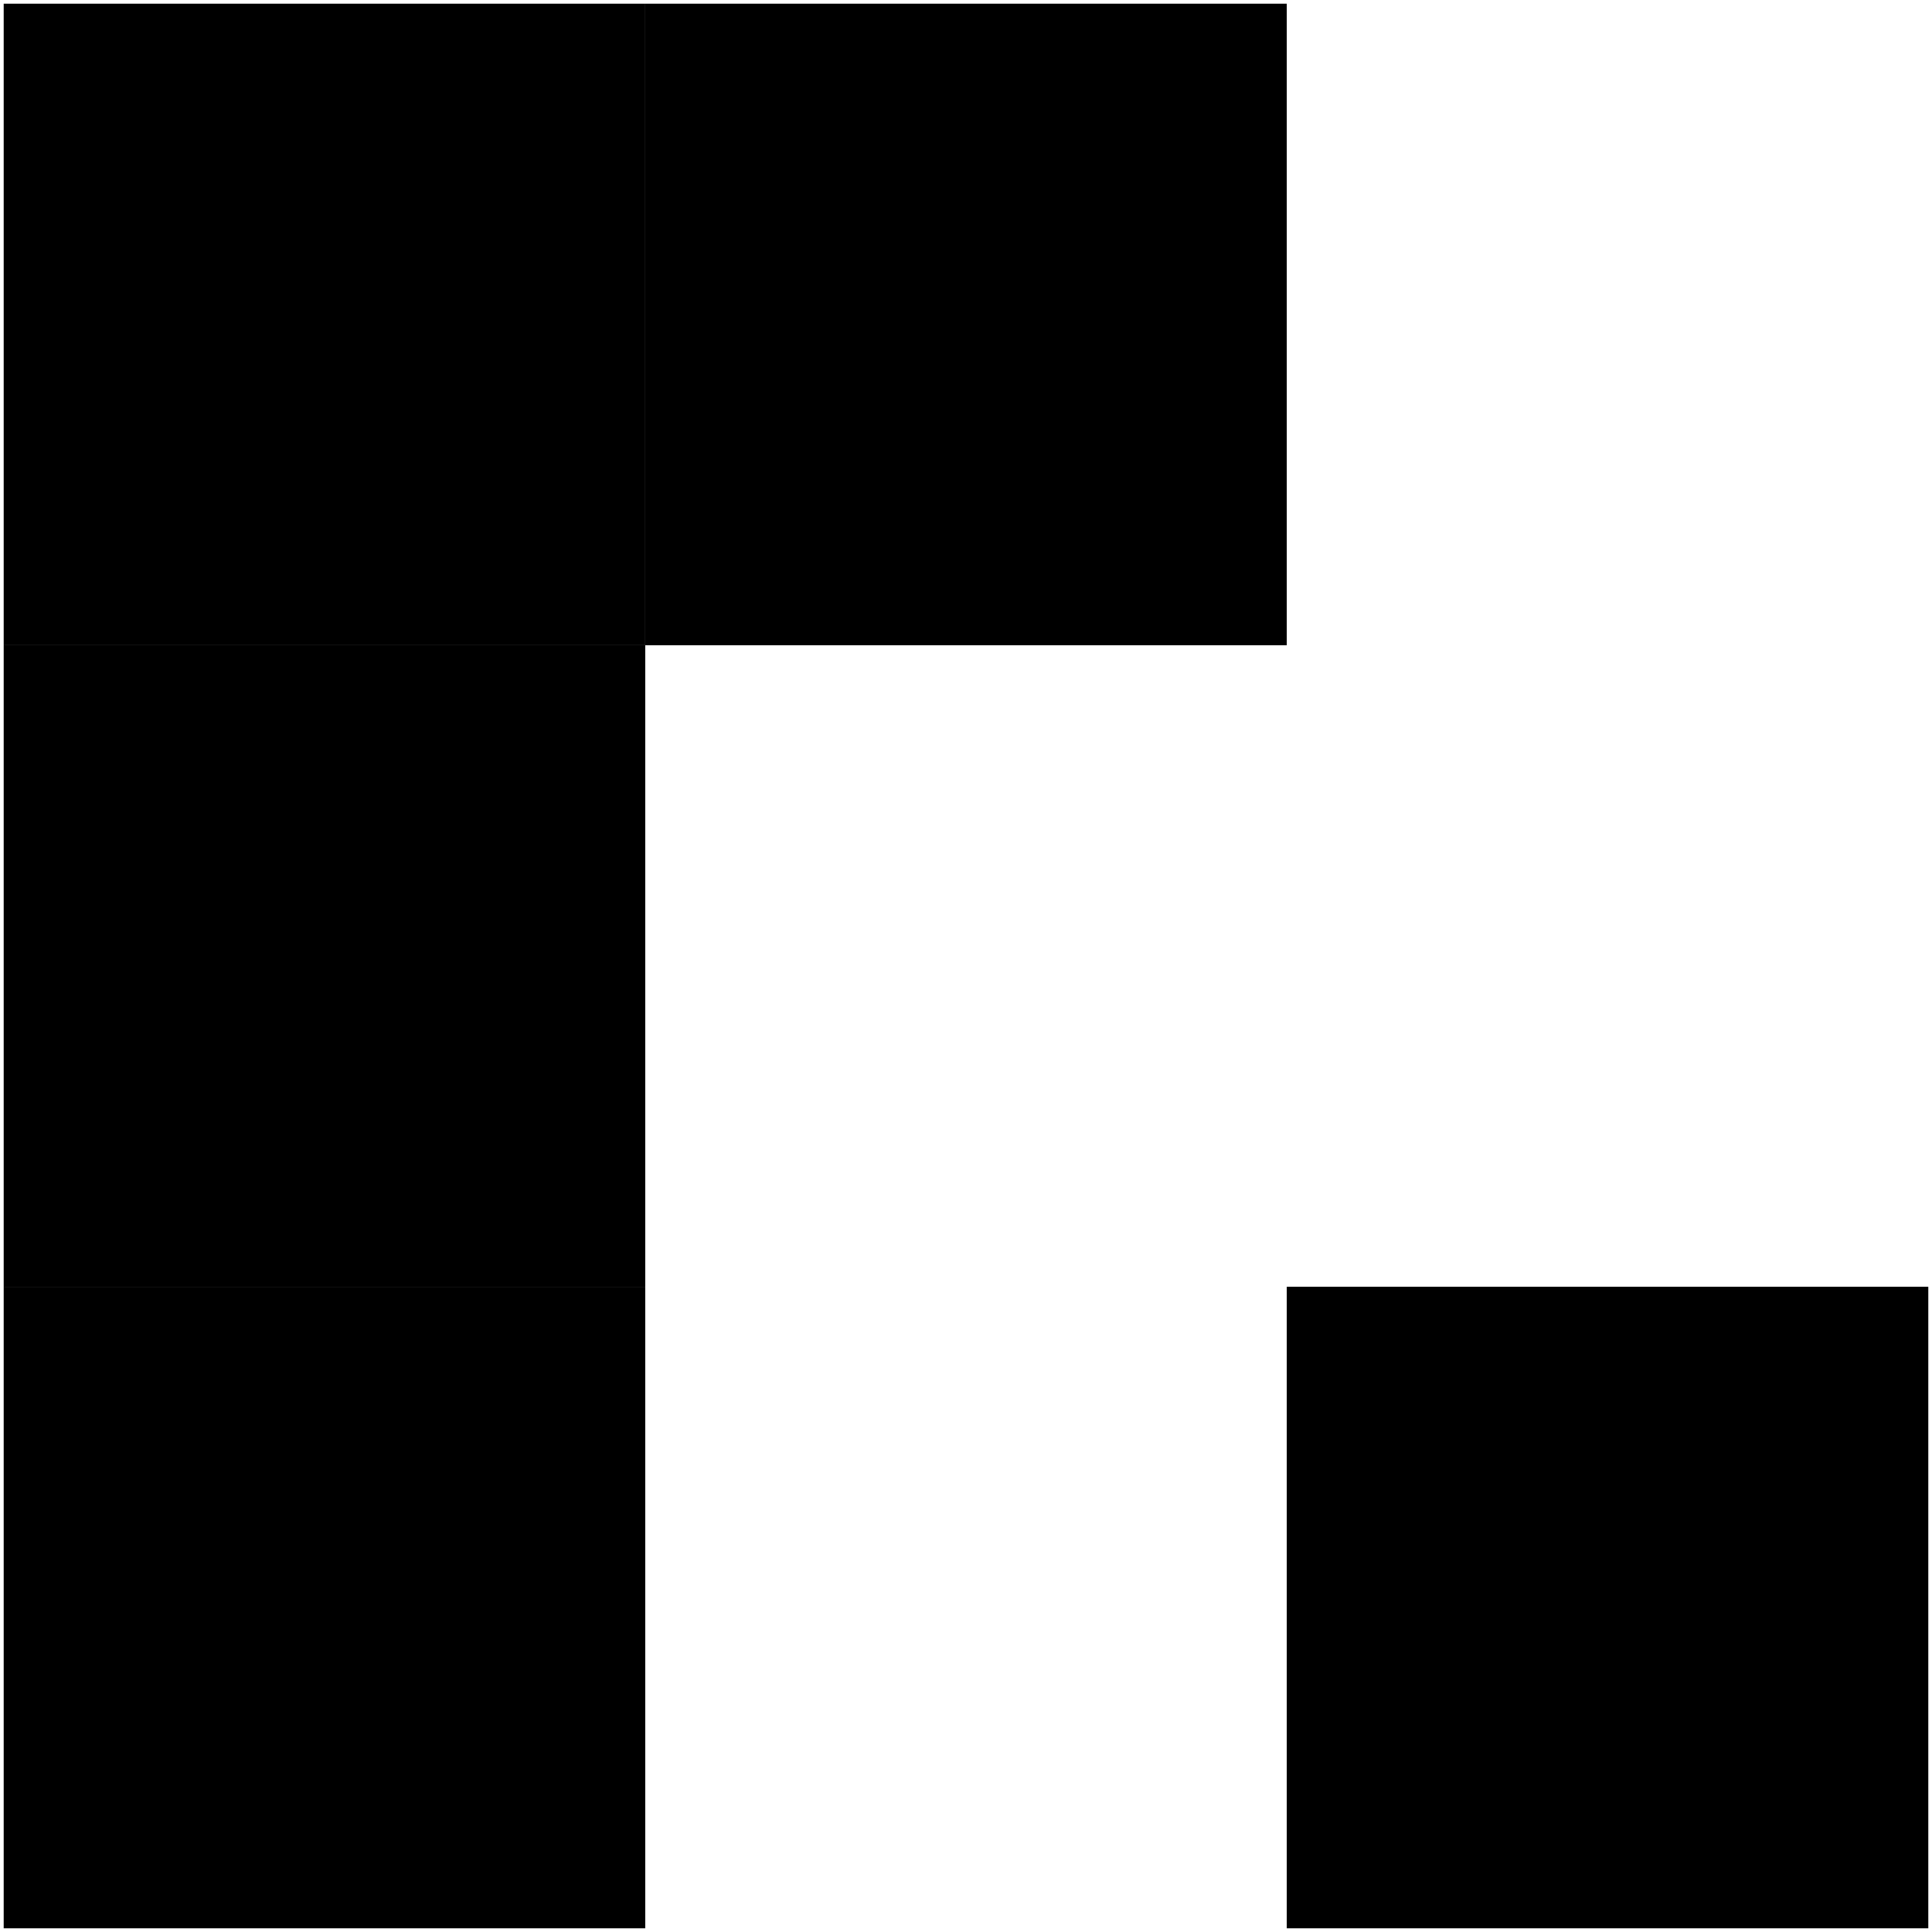
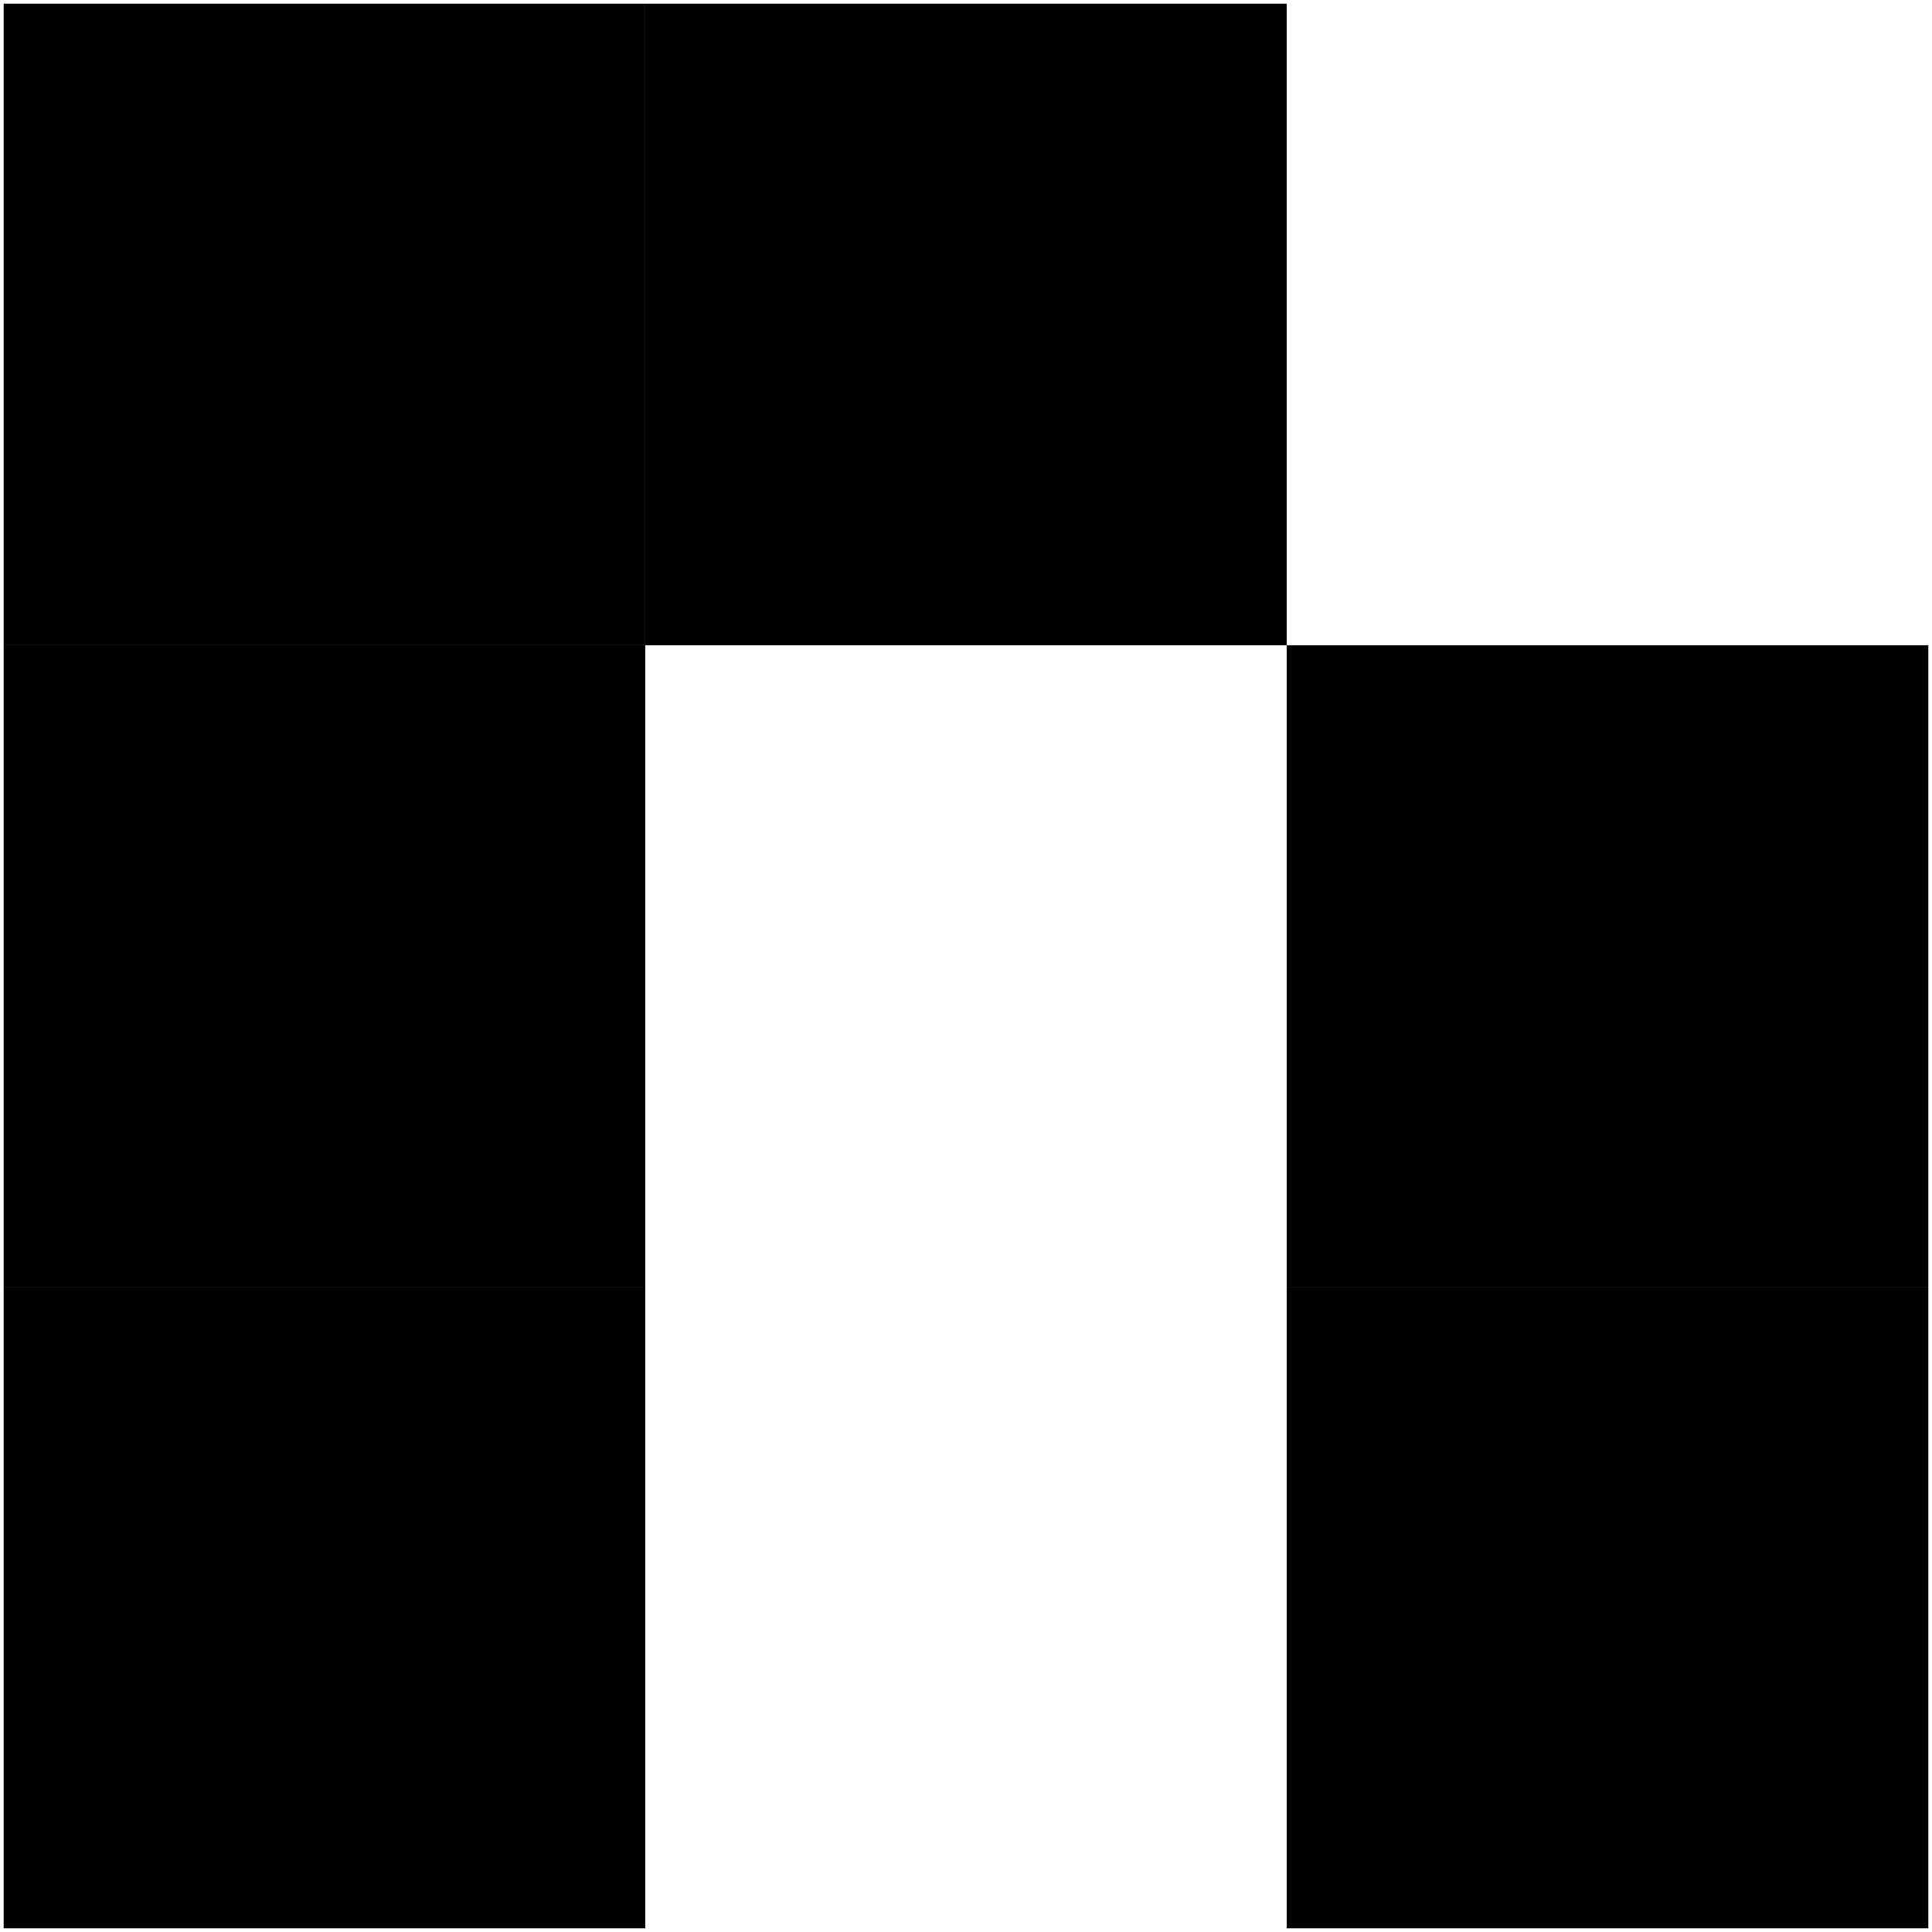
<svg xmlns="http://www.w3.org/2000/svg" width="154" height="154" viewBox="0 0 154 154" fill="none">
  <rect x="153.705" y="153.705" width="51.137" height="51.137" transform="rotate(-180 153.705 153.705)" fill="black" />
  <rect x="51.432" y="153.705" width="51.137" height="51.137" transform="rotate(-180 51.4316 153.705)" fill="black" />
  <rect x="51.432" y="102.568" width="51.137" height="51.137" transform="rotate(-180 51.4316 102.568)" fill="black" />
  <rect x="51.432" y="51.432" width="51.137" height="51.137" transform="rotate(-180 51.4316 51.4316)" fill="black" />
  <rect x="102.568" y="51.432" width="51.137" height="51.137" transform="rotate(-180 102.568 51.4316)" fill="black" />
+   <rect x="153.705" y="102.568" width="51.137" height="51.137" transform="rotate(-180 153.705 102.568)" fill="black" />
</svg>
